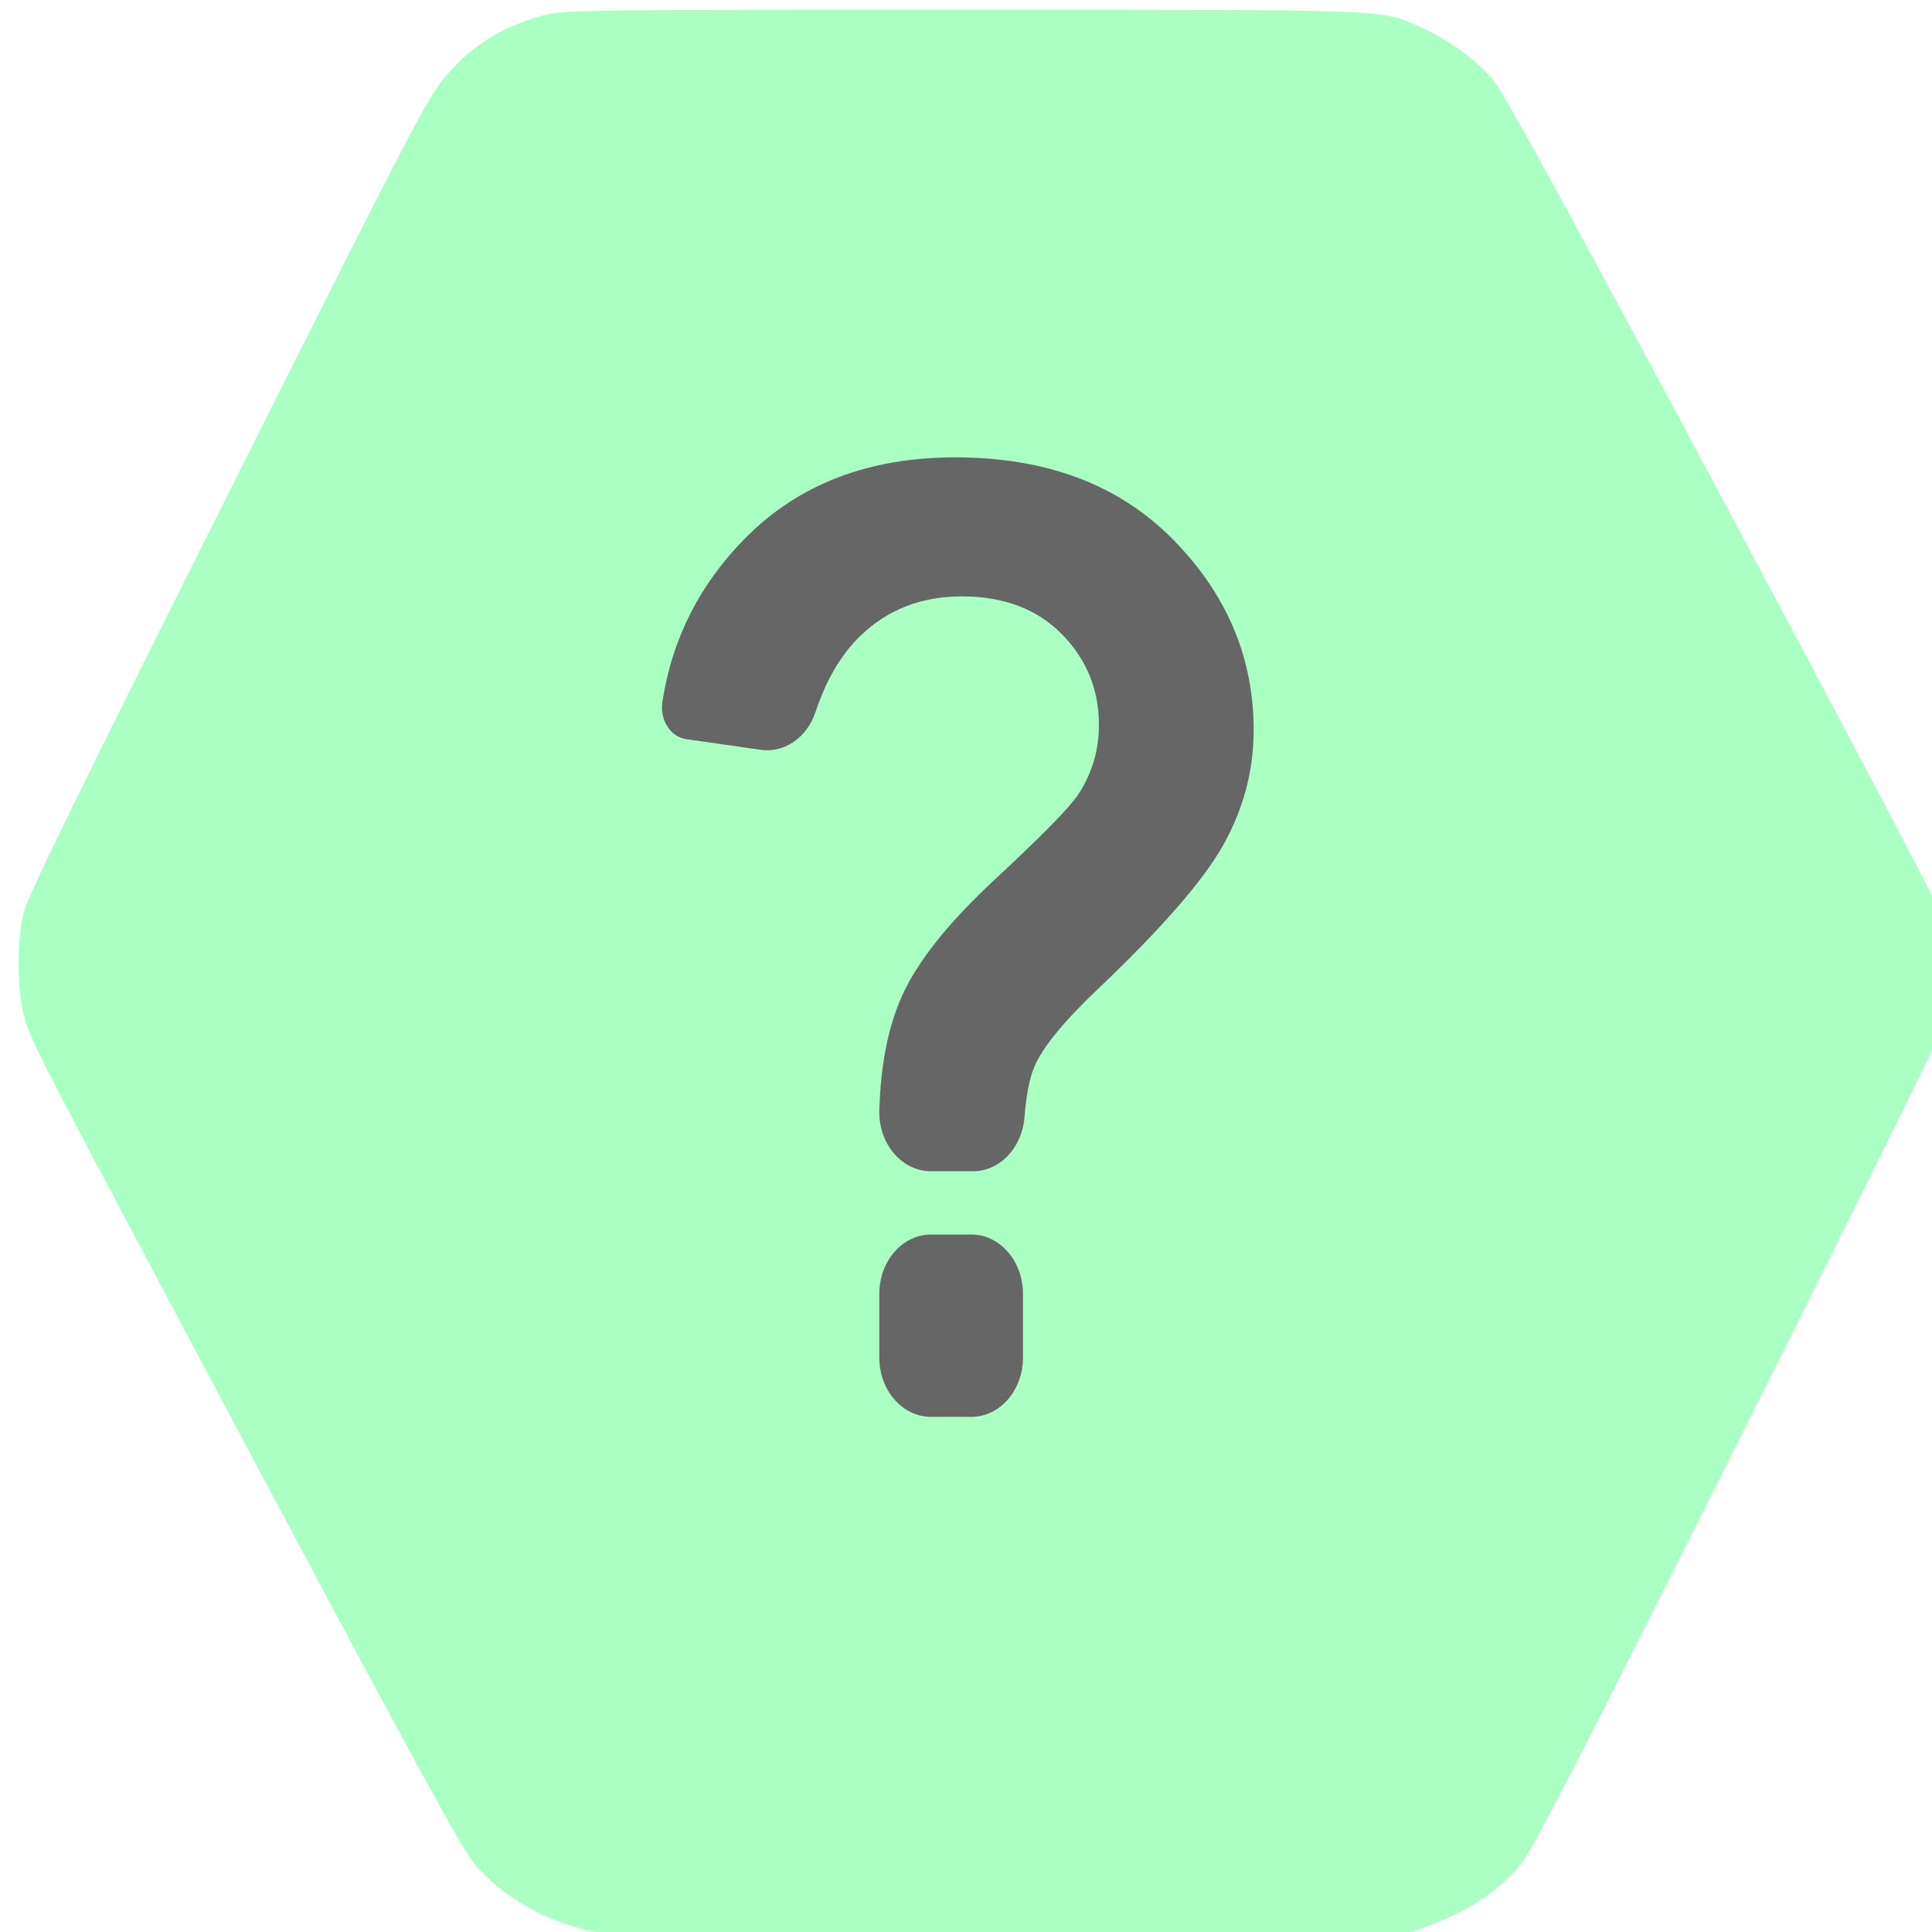
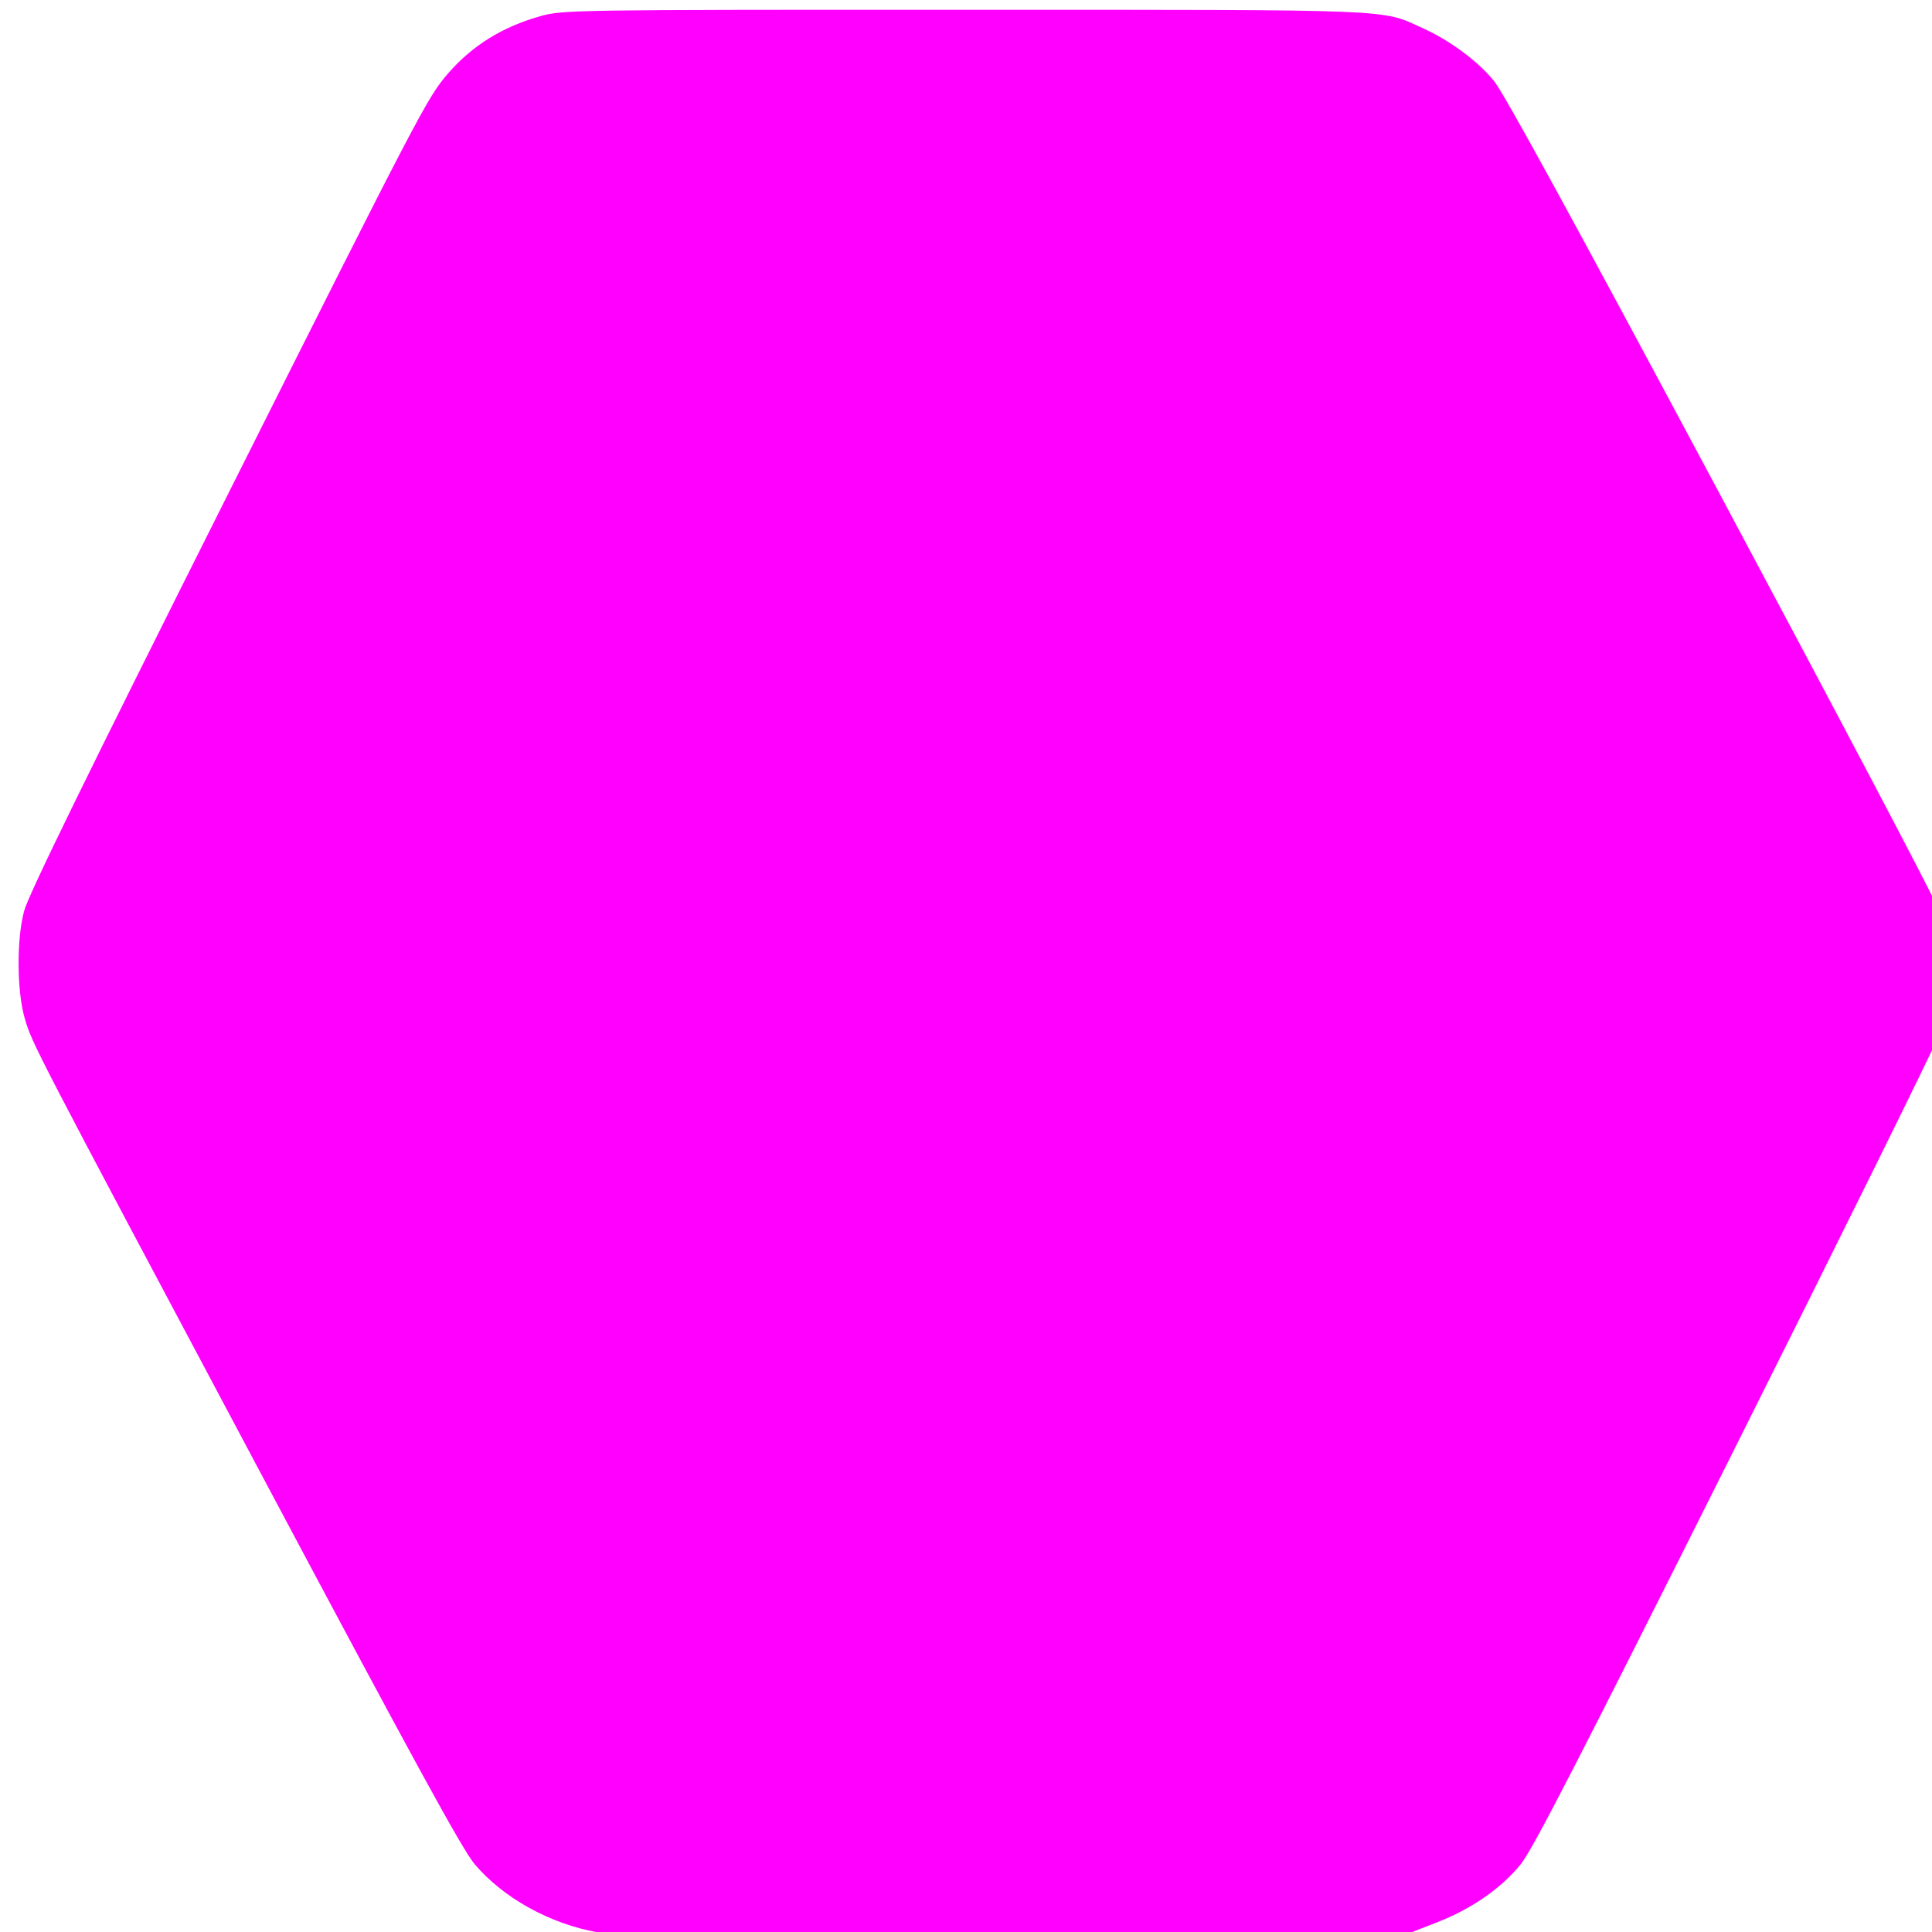
<svg xmlns="http://www.w3.org/2000/svg" id="Layer_1" data-name="Layer 1" width="128" height="128" viewBox="0 0 128 128" version="1.1">
  <defs id="defs23" />
-   <path style="fill:#aaffc3;fill-opacity:1;stroke-width:0.202" d="m 39.619,128.026 c -3.176,-0.564 -6.26,-2.268 -8.167,-4.514 -0.815,-0.96 -3.943,-6.68 -14.509,-26.531 C 2.155,69.198 2.142,69.173 1.645,67.491 1.115,65.693 1.091,62.246 1.597,60.359 1.888,59.275 5.578,51.73 15.133,32.683 27.814,7.408 28.319,6.442 29.671,4.882 31.287,3.017 33.278,1.78 35.811,1.068 37.283,0.654 37.976,0.644 63.896,0.647 c 28.942,0.003 27.555,-0.052 30.336,1.205 1.817,0.821 3.639,2.165 4.732,3.491 0.667,0.809 5.136,8.98 14.896,27.235 7.669,14.343 14.128,26.598 14.353,27.232 0.972,2.738 1.018,6.353 0.114,9.045 -0.2,0.597 -6.263,12.864 -13.472,27.261 -10.29,20.549 -13.324,26.441 -14.112,27.408 -1.297,1.59 -3.255,2.947 -5.525,3.83 l -1.81,0.705 -26.654,0.027 c -14.66,0.015 -26.87,-0.012 -27.135,-0.059 z" id="path8" />
-   <g id="g361" transform="matrix(0.0569914,0,0,0.06532772,35.72845,30.3012)" style="fill:#666666">
-     <g id="g304" style="fill:#666666">
-       <path d="m 502.29,788.199 h -47 c -33.1,0 -60,26.9 -60,60 v 64.9 c 0,33.1 26.9,60 60,60 h 47 c 33.101,0 60,-26.9 60,-60 v -64.9 c 0,-33.199 -26.899,-60 -60,-60 z" id="path300" style="fill:#666666" />
-       <path d="m 170.89,285.8 86.7,10.8 c 27.5,3.4 53.6,-12.4 63.5,-38.3 12.5,-32.7 29.9,-58.5 52.2,-77.3 31.601,-26.6 70.9,-40 117.9,-40 48.7,0 87.5,12.8 116.3,38.3 28.8,25.6 43.1,56.2 43.1,92.1 0,25.8 -8.1,49.4 -24.3,70.8 -10.5,13.6 -42.8,42.2 -96.7,85.9 -54,43.7 -89.899,83.099 -107.899,118.099 -18.4,35.801 -24.8,75.5 -26.4,115.301 -1.399,34.1 25.8,62.5 60,62.5 h 49 c 31.2,0 57,-23.9 59.8,-54.9 2,-22.299 5.7,-39.199 11.301,-50.699 9.399,-19.701 33.699,-45.701 72.699,-78.1 C 723.59,477.8 772.79,428.4 795.891,392 c 23,-36.3 34.6,-74.8 34.6,-115.5 0,-73.5 -31.3,-138 -94,-193.4 -62.6,-55.4 -147,-83.1 -253,-83.1 -100.8,0 -182.1,27.3 -244.1,82 -52.8,46.6 -84.9,101.8 -96.2,165.5 -3.501,18.6 9.199,36 27.699,38.3 z" id="path302" style="fill:#666666" />
-     </g>
-     <g id="g306" style="fill:#666666">
- </g>
-     <g id="g308" style="fill:#666666">
- </g>
-     <g id="g310" style="fill:#666666">
- </g>
-     <g id="g312" style="fill:#666666">
- </g>
-     <g id="g314" style="fill:#666666">
- </g>
-     <g id="g316" style="fill:#666666">
- </g>
-     <g id="g318" style="fill:#666666">
- </g>
-     <g id="g320" style="fill:#666666">
- </g>
-     <g id="g322" style="fill:#666666">
- </g>
-     <g id="g324" style="fill:#666666">
- </g>
-     <g id="g326" style="fill:#666666">
- </g>
-     <g id="g328" style="fill:#666666">
- </g>
-     <g id="g330" style="fill:#666666">
- </g>
-     <g id="g332" style="fill:#666666">
- </g>
-     <g id="g334" style="fill:#666666">
- </g>
-   </g>
+   <path style="fill:#ff00ff;fill-opacity:1;stroke-width:0.202" d="m 39.619,128.026 c -3.176,-0.564 -6.26,-2.268 -8.167,-4.514 -0.815,-0.96 -3.943,-6.68 -14.509,-26.531 C 2.155,69.198 2.142,69.173 1.645,67.491 1.115,65.693 1.091,62.246 1.597,60.359 1.888,59.275 5.578,51.73 15.133,32.683 27.814,7.408 28.319,6.442 29.671,4.882 31.287,3.017 33.278,1.78 35.811,1.068 37.283,0.654 37.976,0.644 63.896,0.647 c 28.942,0.003 27.555,-0.052 30.336,1.205 1.817,0.821 3.639,2.165 4.732,3.491 0.667,0.809 5.136,8.98 14.896,27.235 7.669,14.343 14.128,26.598 14.353,27.232 0.972,2.738 1.018,6.353 0.114,9.045 -0.2,0.597 -6.263,12.864 -13.472,27.261 -10.29,20.549 -13.324,26.441 -14.112,27.408 -1.297,1.59 -3.255,2.947 -5.525,3.83 l -1.81,0.705 -26.654,0.027 c -14.66,0.015 -26.87,-0.012 -27.135,-0.059 z" id="path8" />
</svg>
